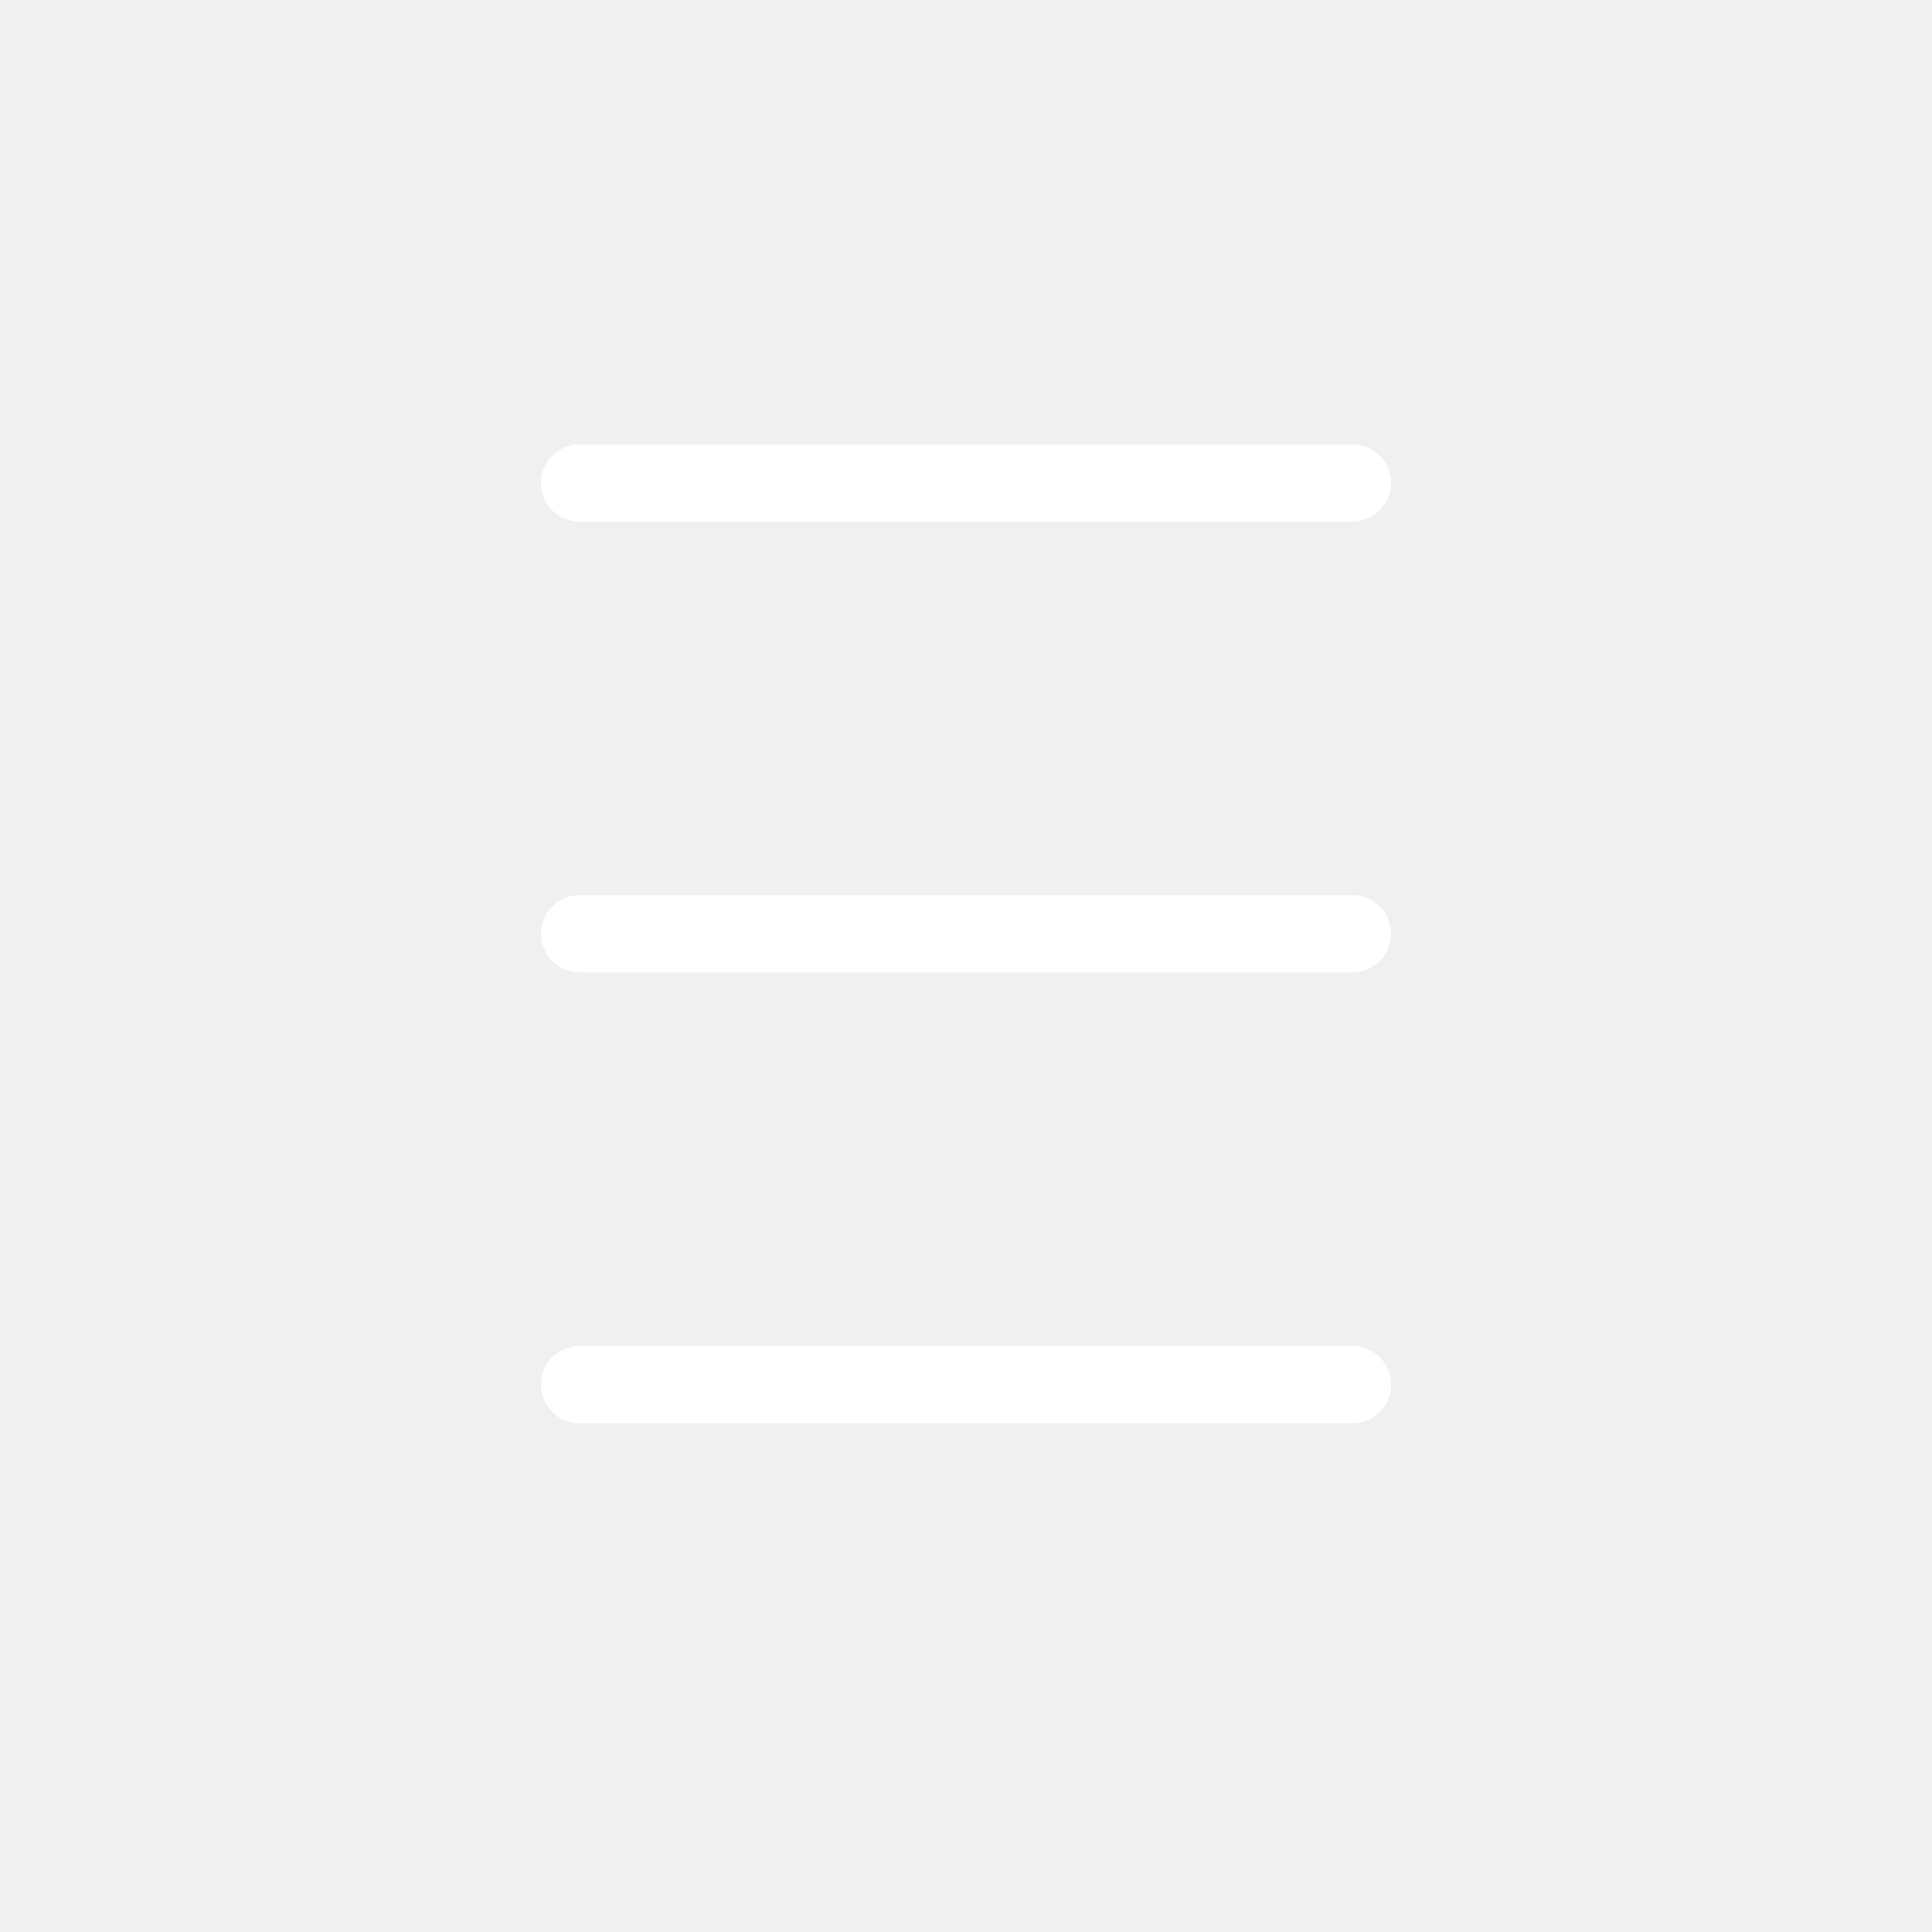
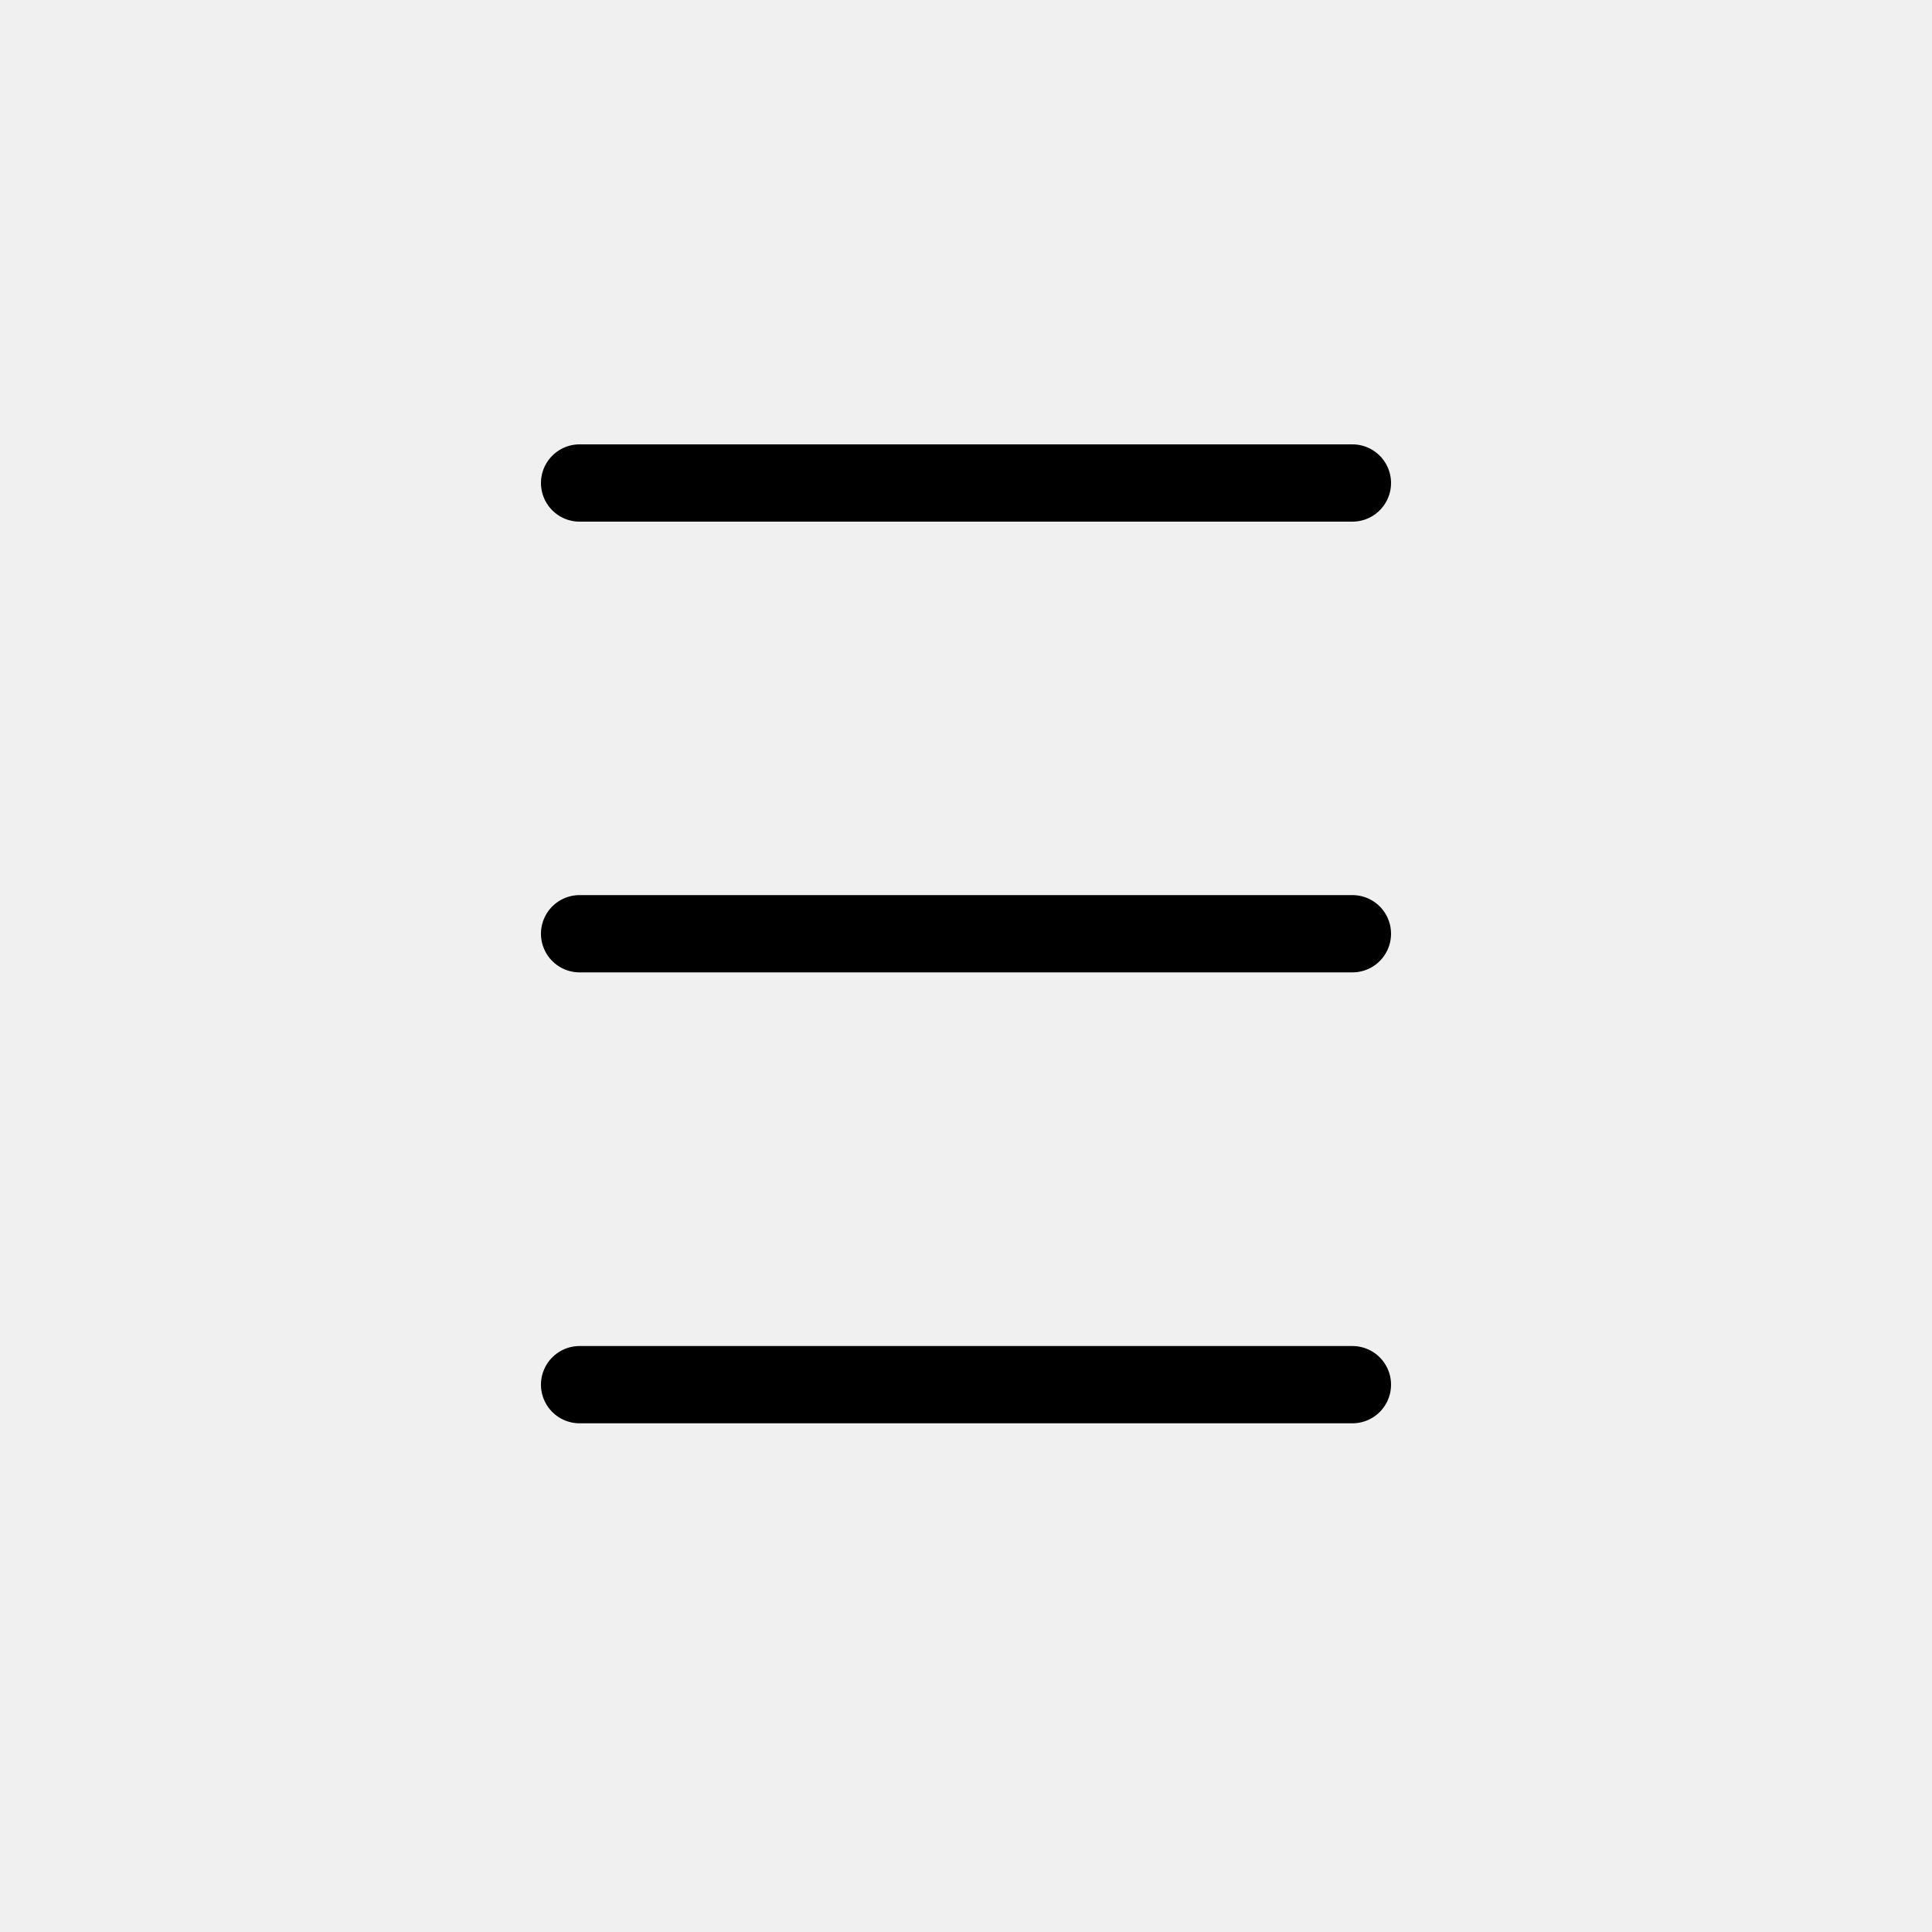
<svg xmlns="http://www.w3.org/2000/svg" viewBox="0 0 100 100">
  <defs>
    <style>
-       .hamburger-line { stroke: #ffffff; stroke-width: 4; stroke-linecap: round; }
+       .hamburger-line { stroke: #000000; stroke-width: 4; stroke-linecap: round; }
    </style>
  </defs>
  <line x1="30" y1="25" x2="70" y2="25" class="hamburger-line" />
  <line x1="30" y1="48.33" x2="70" y2="48.33" class="hamburger-line" />
  <line x1="30" y1="71.67" x2="70" y2="71.67" class="hamburger-line" />
</svg>
